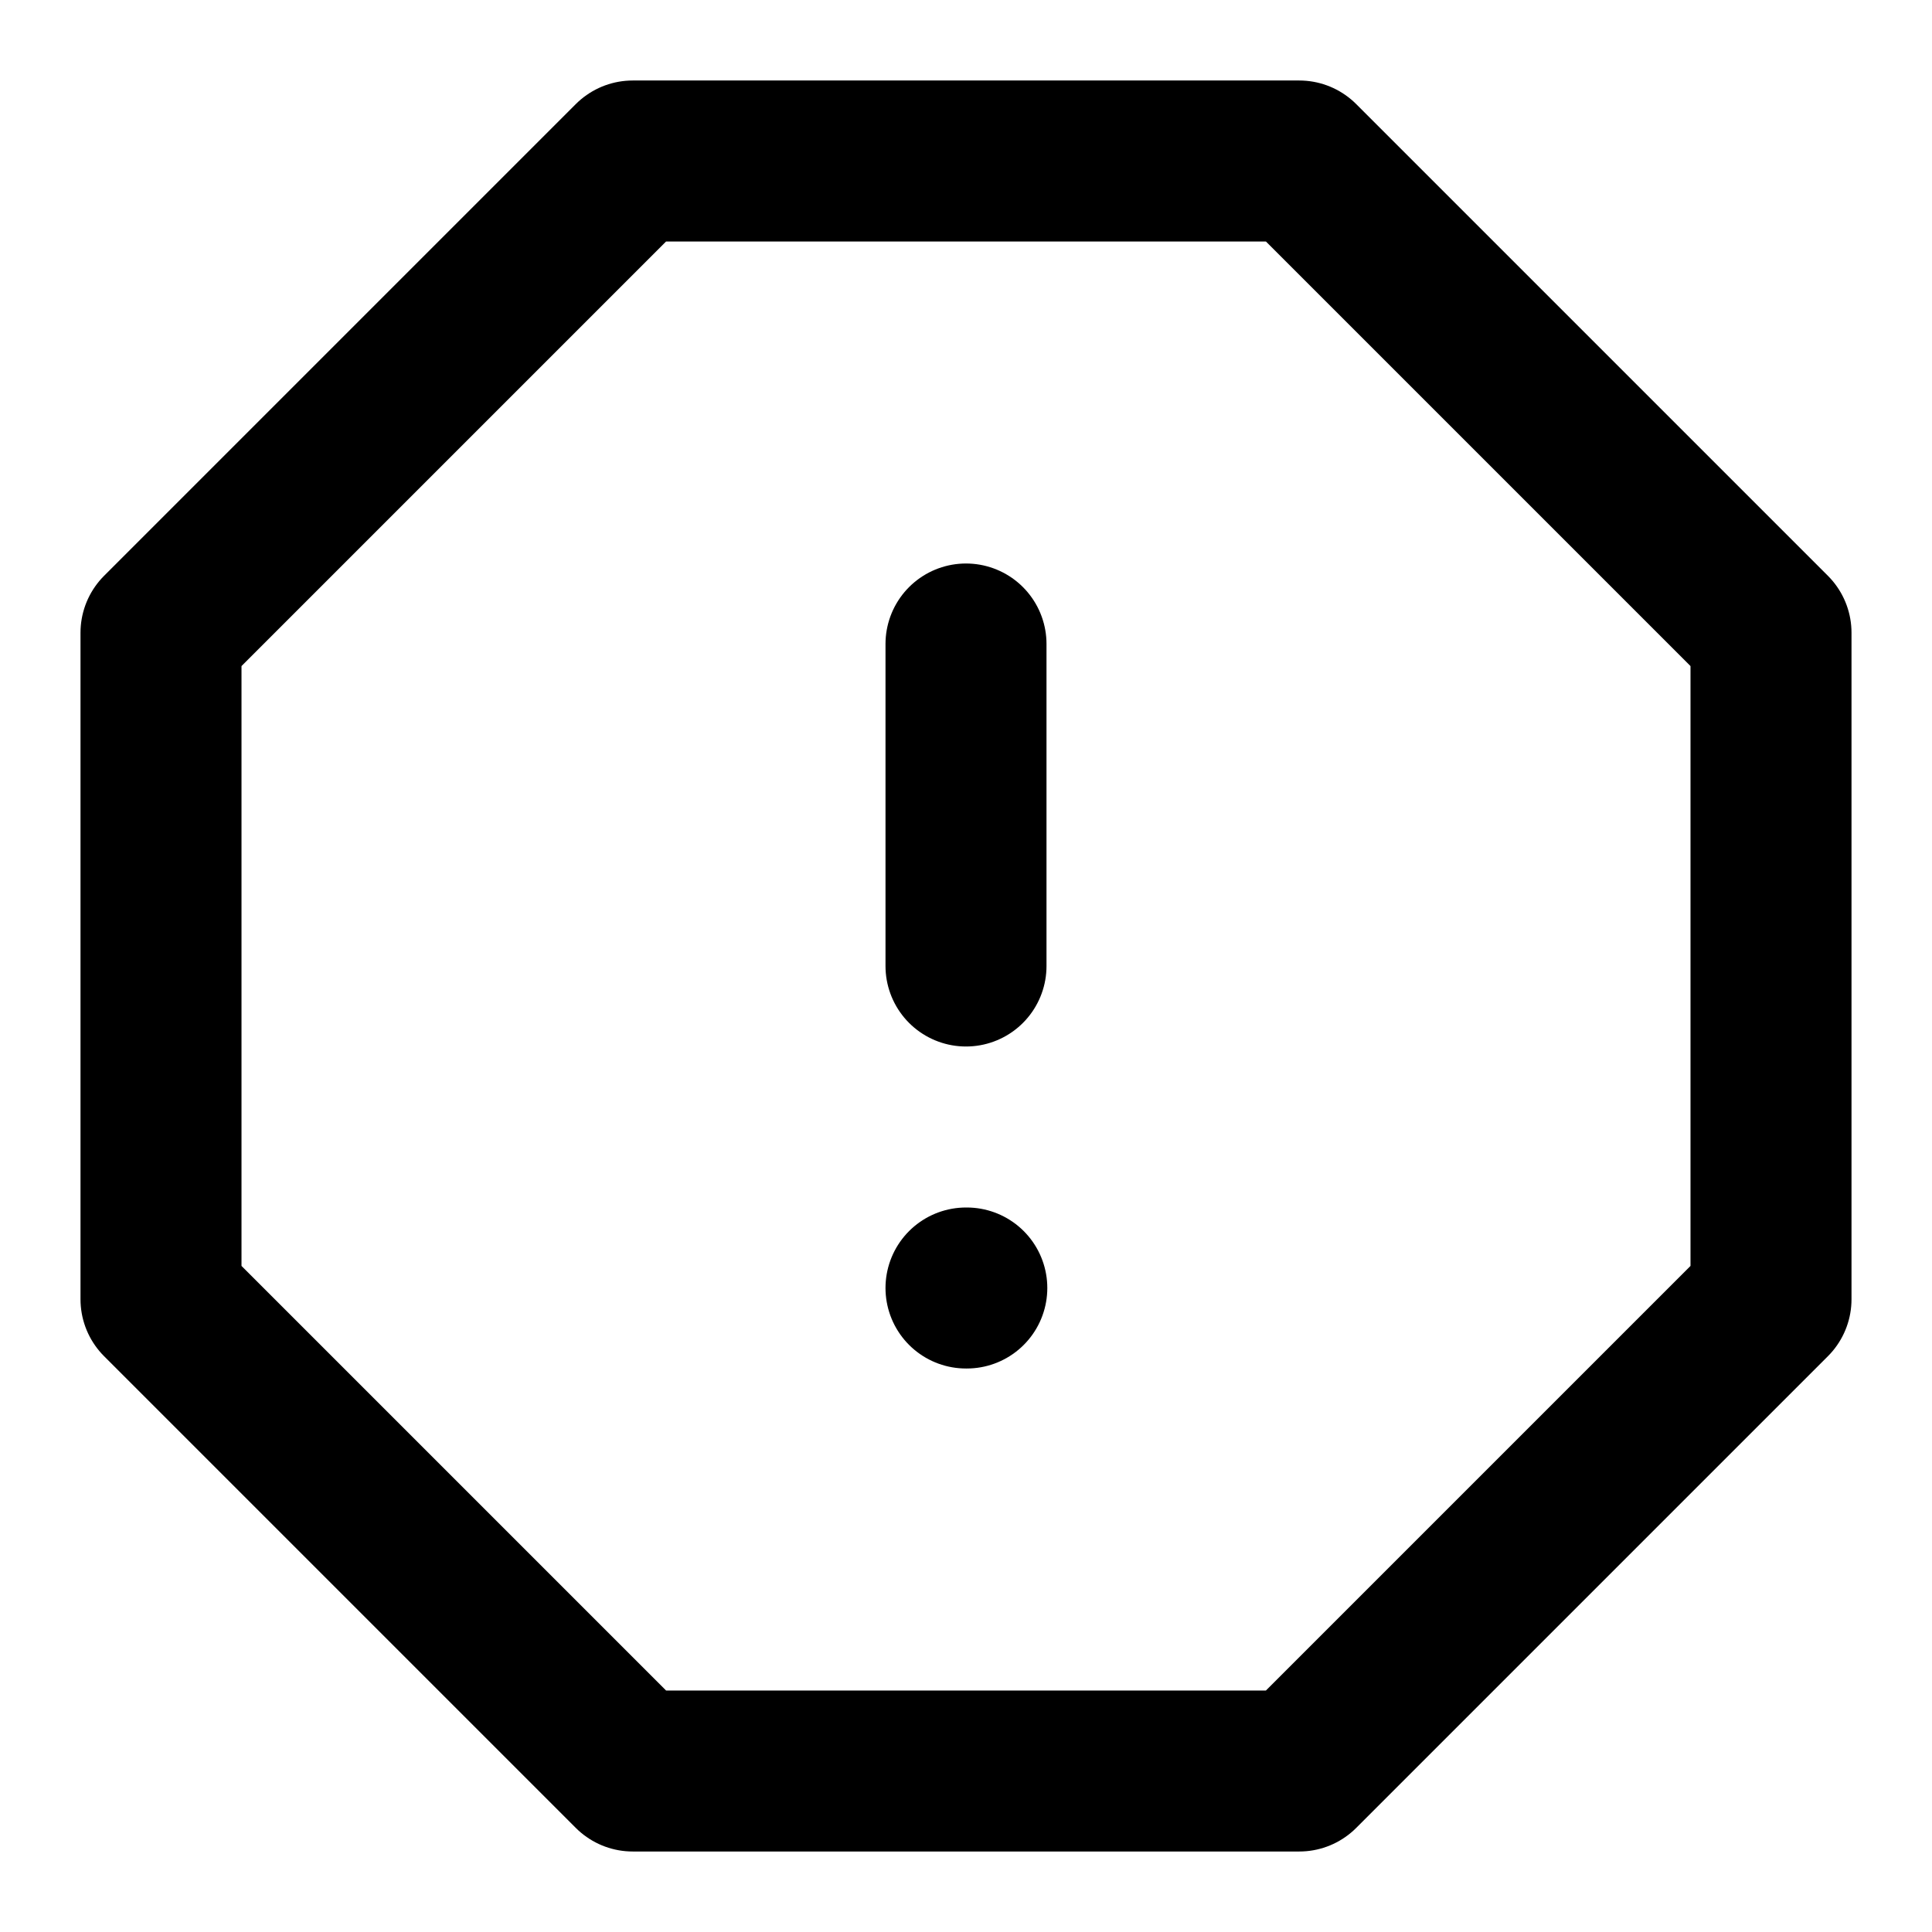
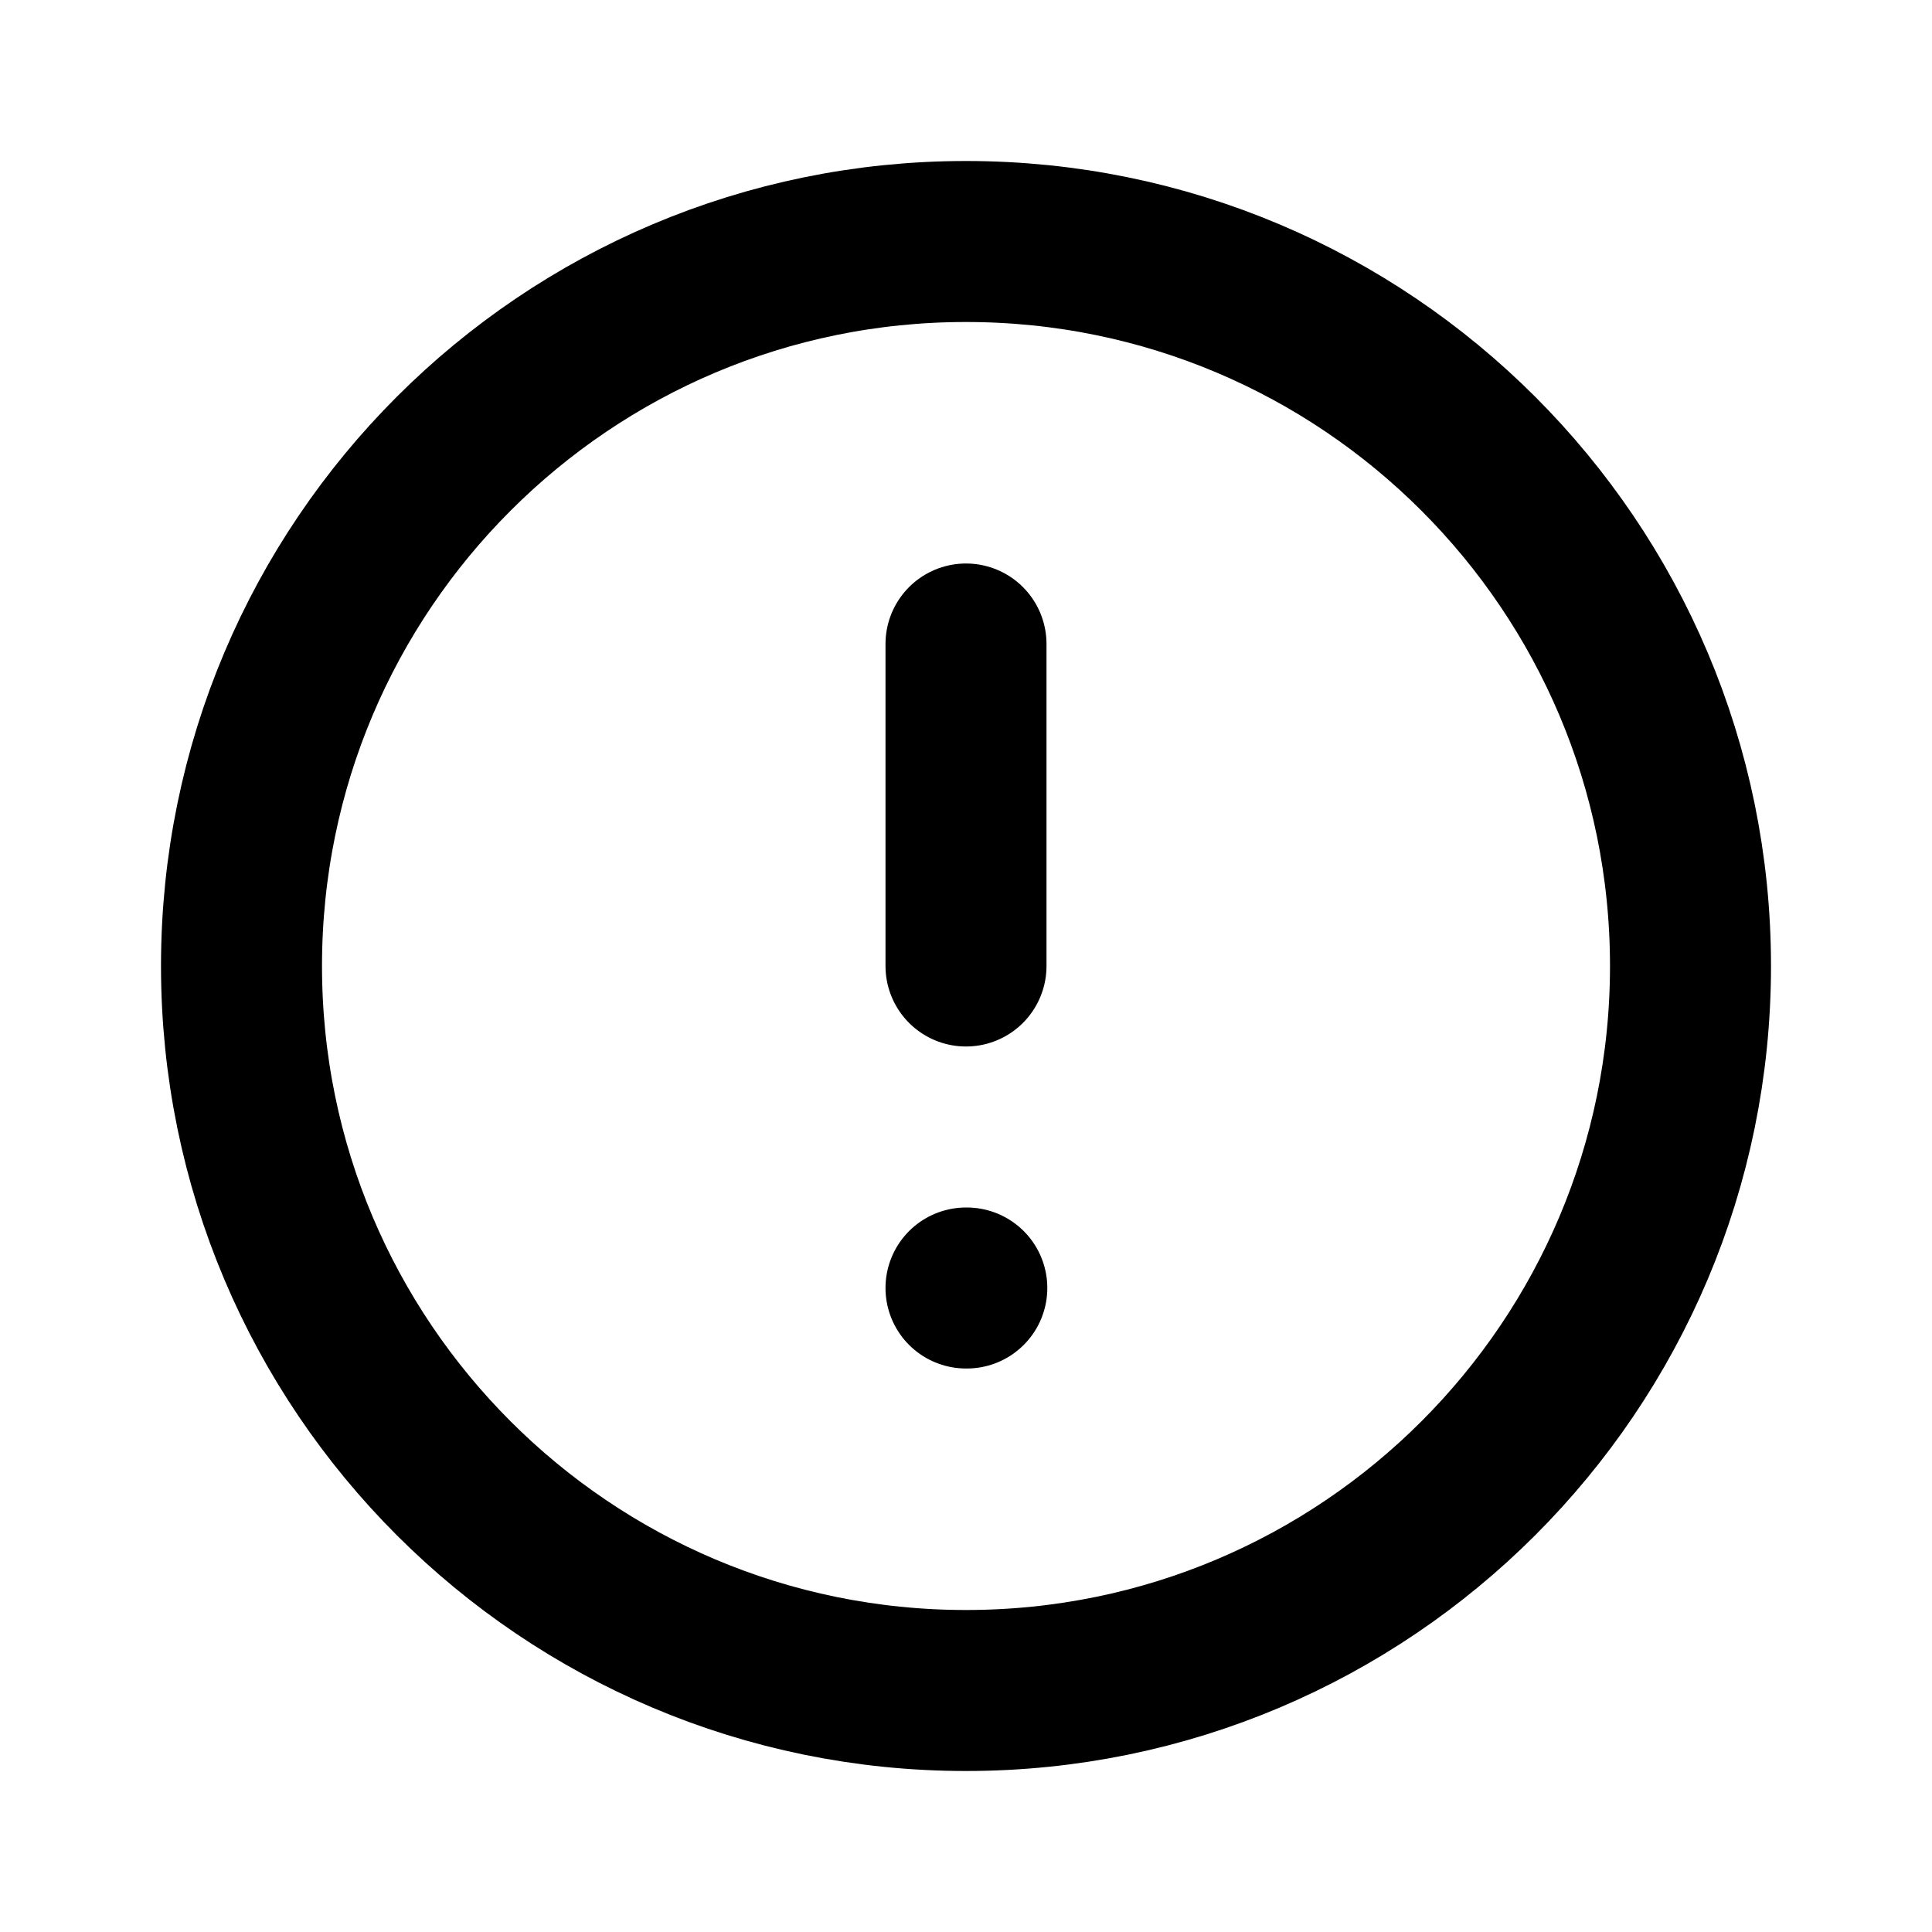
- <svg xmlns="http://www.w3.org/2000/svg" width="24" height="24" viewBox="0 0 24 24" fill="none" stroke="currentColor" stroke-width="2" stroke-linecap="round" stroke-linejoin="round" class="feather feather-alert-octagon">
-   <polygon points="7.86 2 16.14 2 22 7.86 22 16.14 16.14 22 7.86 22 2 16.14 2 7.86 7.86 2" />
-   <line x1="12" y1="8" x2="12" y2="12" />
-   <line x1="12" y1="16" x2="12.01" y2="16" />
+ <svg xmlns="http://www.w3.org/2000/svg" width="24" height="24" fill="none" stroke="currentColor" version="1.1" x="0px" y="0px" viewBox="0 0 24 24" xml:space="preserve">
+   <path stroke-linecap="round" fill="none" stroke-linejoin="round" stroke-width="2" d="M12 8v4m0 4h.01M21 12a9 9 0 11-18 0 9 9 0 0118 0z" />
</svg>
